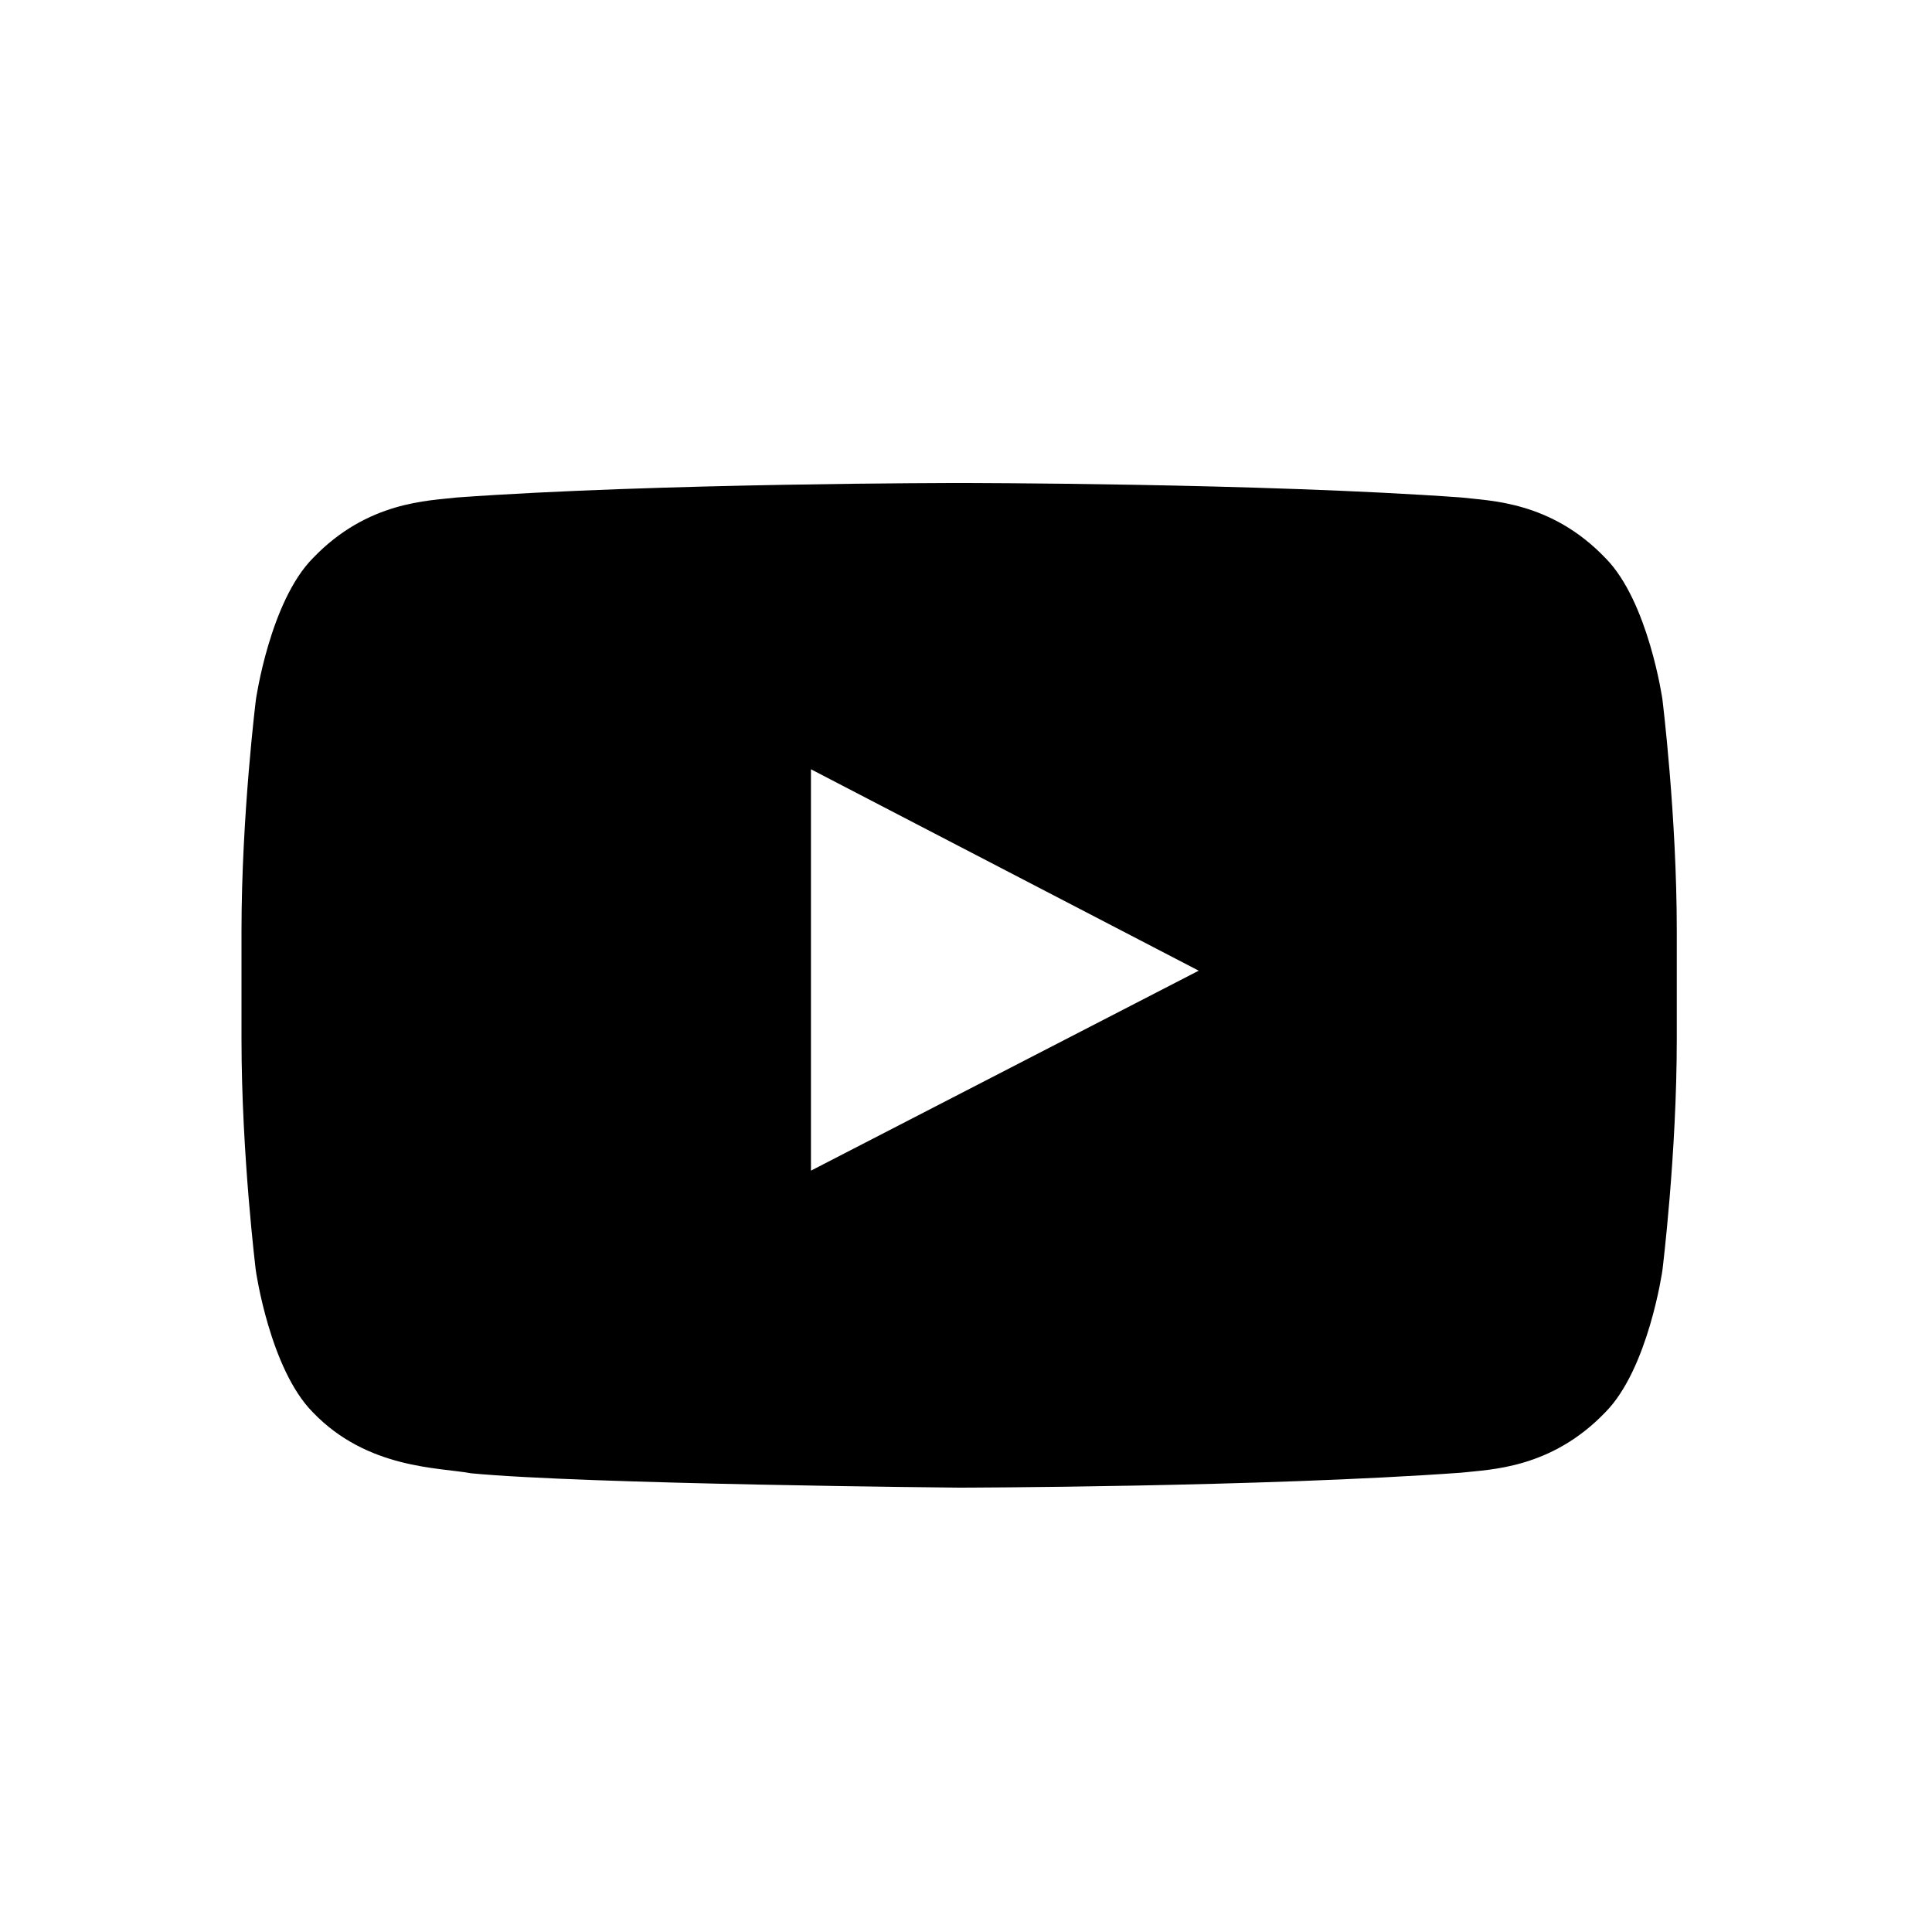
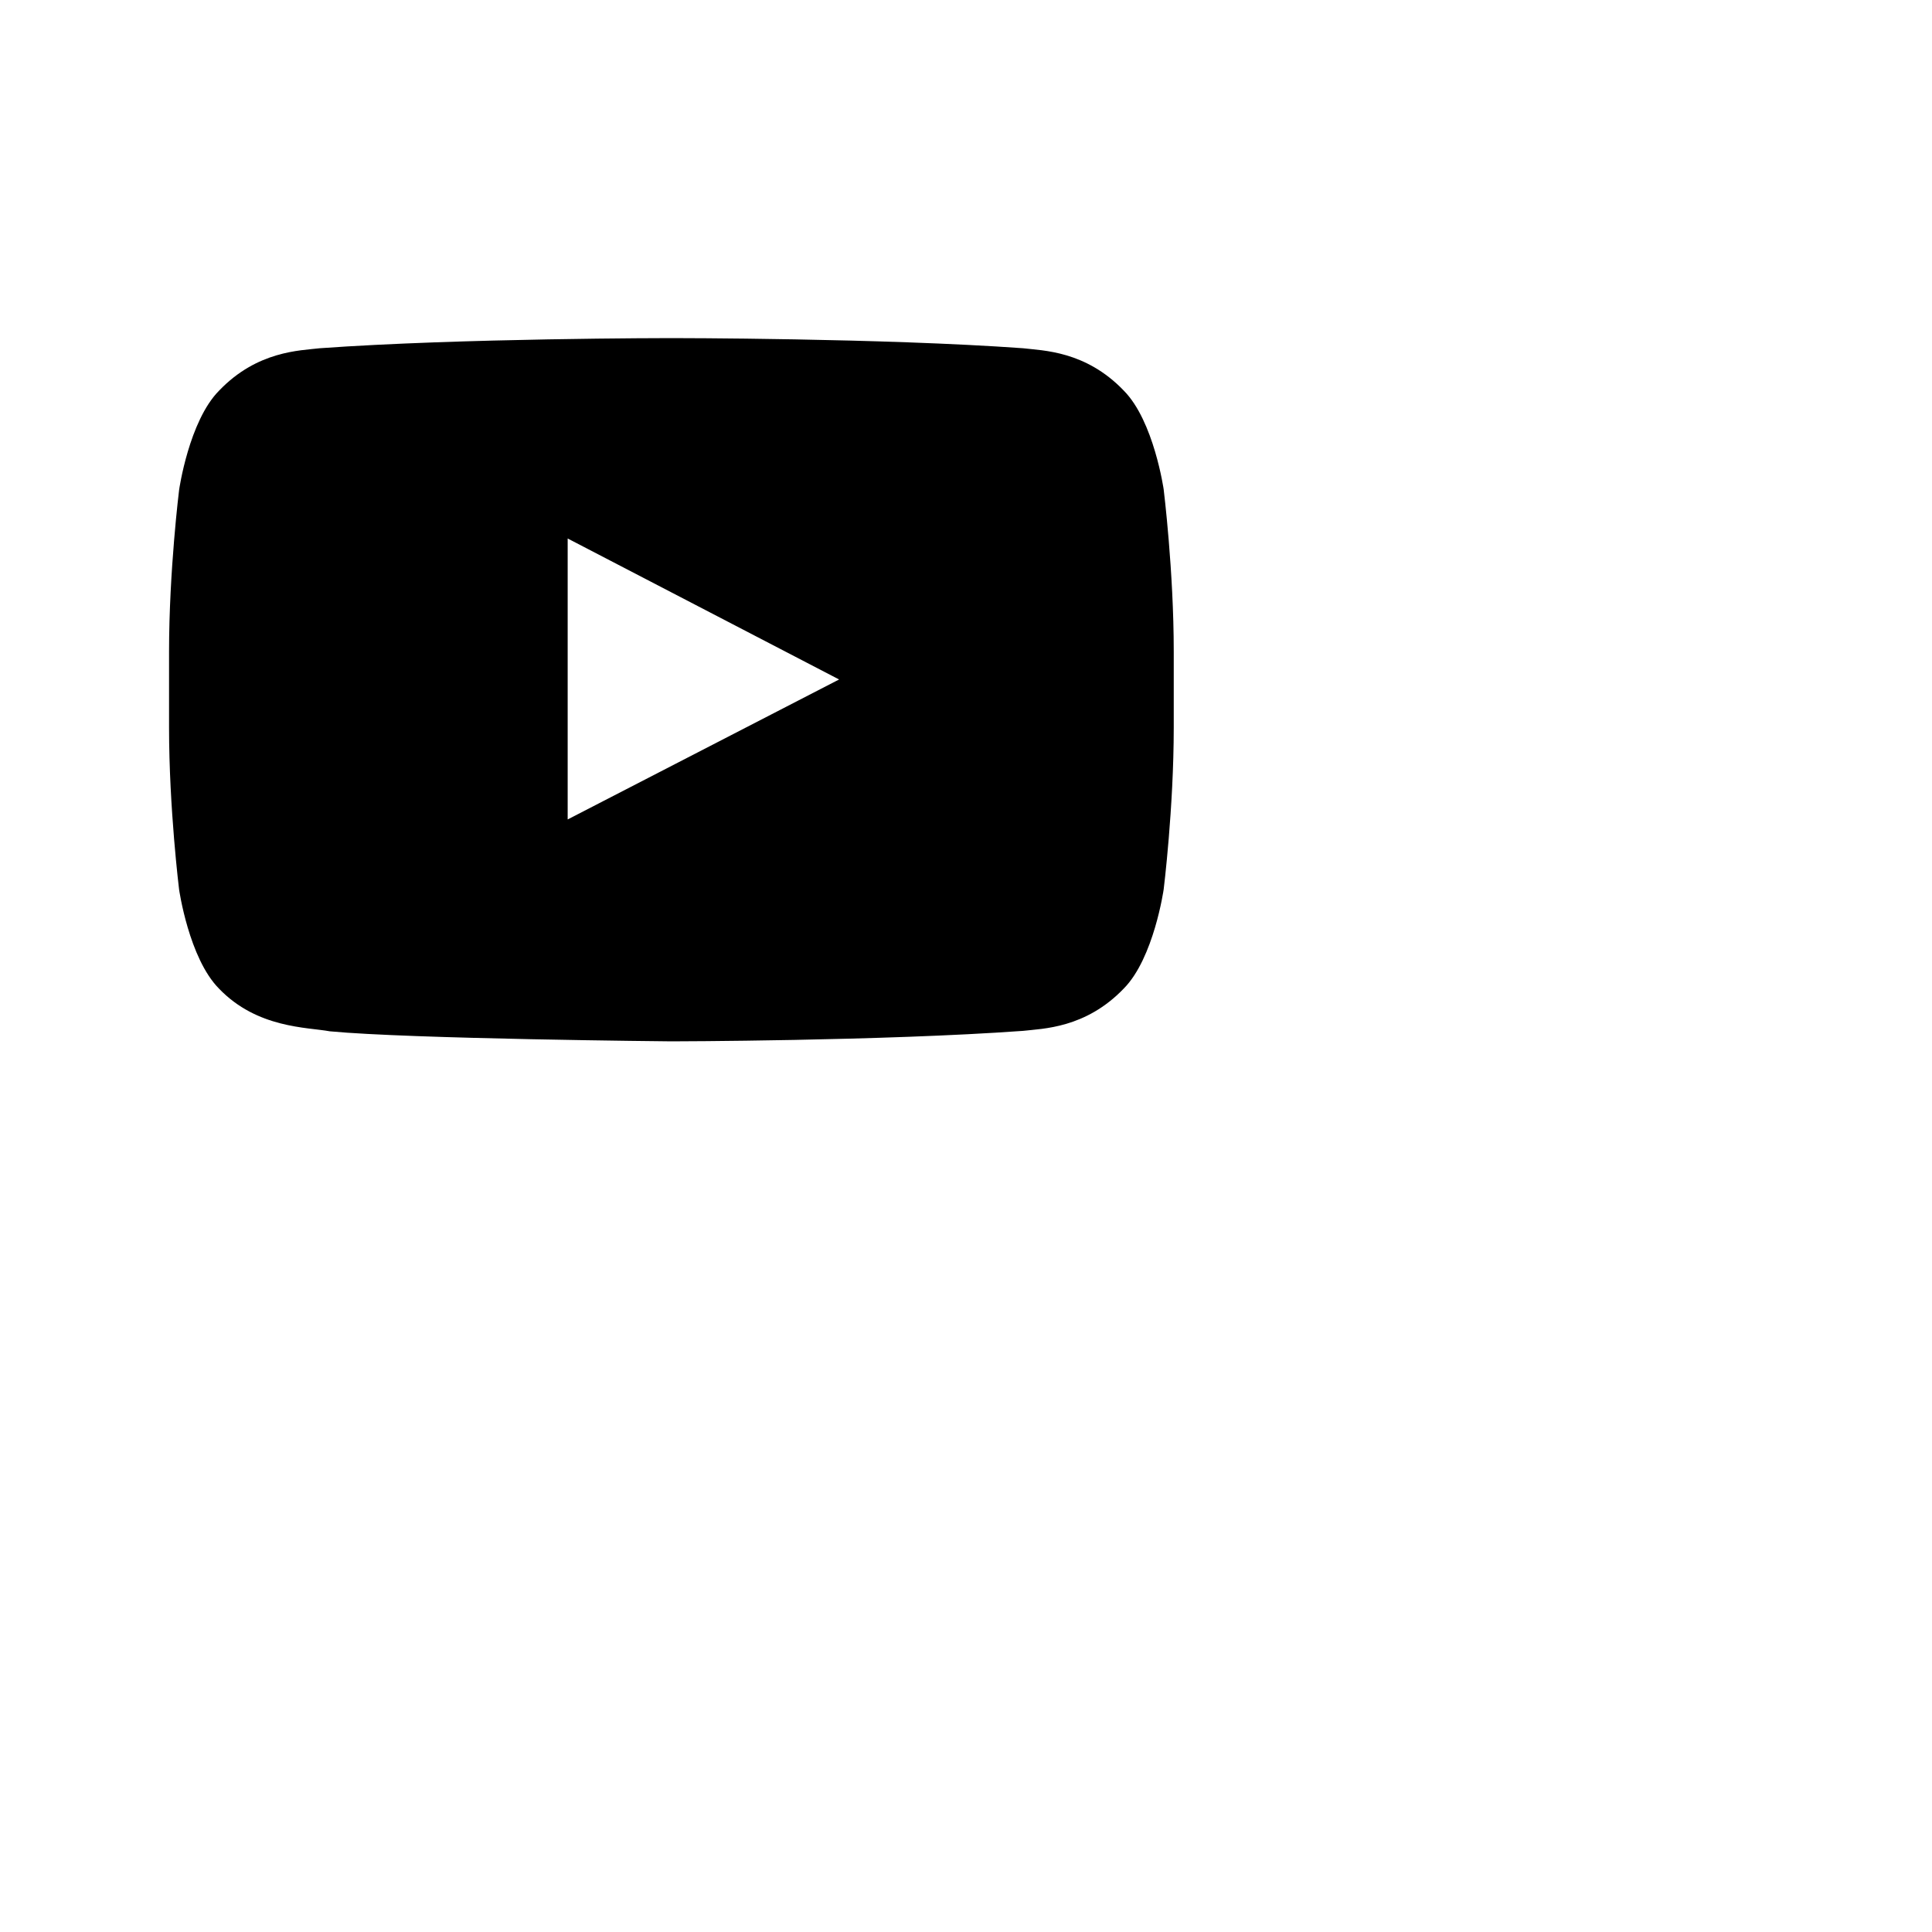
<svg xmlns="http://www.w3.org/2000/svg" viewBox="0 0 40 40">
-   <path d="M16.79 24.237v-8.31l8.028 4.17-8.028 4.14zm17.63-9.75s-.29-2.035-1.182-2.934c-1.13-1.18-2.395-1.182-2.98-1.253-4.154-.3-10.39-.3-10.39-.3h-.016s-6.234 0-10.395.3c-.58.07-1.846.074-2.976 1.253-.893.9-1.183 2.934-1.183 2.934S5 16.88 5 19.274v2.244c0 2.392.297 4.79.297 4.79s.29 2.034 1.18 2.932c1.13 1.178 2.616 1.14 3.278 1.263 2.377.227 10.103.297 10.103.297s6.245-.01 10.4-.31c.585-.068 1.85-.074 2.98-1.252.89-.9 1.18-2.934 1.18-2.934s.298-2.395.298-4.79v-2.243c0-2.39-.297-4.786-.297-4.786v.003z" />
+   <path transform-origin="center" transform="scale(0.7)" d="M16.79 24.237v-8.31l8.028 4.17-8.028 4.14zm17.63-9.75s-.29-2.035-1.182-2.934c-1.13-1.18-2.395-1.182-2.98-1.253-4.154-.3-10.39-.3-10.39-.3h-.016s-6.234 0-10.395.3c-.58.07-1.846.074-2.976 1.253-.893.9-1.183 2.934-1.183 2.934S5 16.88 5 19.274v2.244c0 2.392.297 4.79.297 4.79s.29 2.034 1.18 2.932c1.13 1.178 2.616 1.14 3.278 1.263 2.377.227 10.103.297 10.103.297s6.245-.01 10.4-.31c.585-.068 1.85-.074 2.98-1.252.89-.9 1.18-2.934 1.18-2.934s.298-2.395.298-4.79v-2.243c0-2.39-.297-4.786-.297-4.786v.003z" />
</svg>
